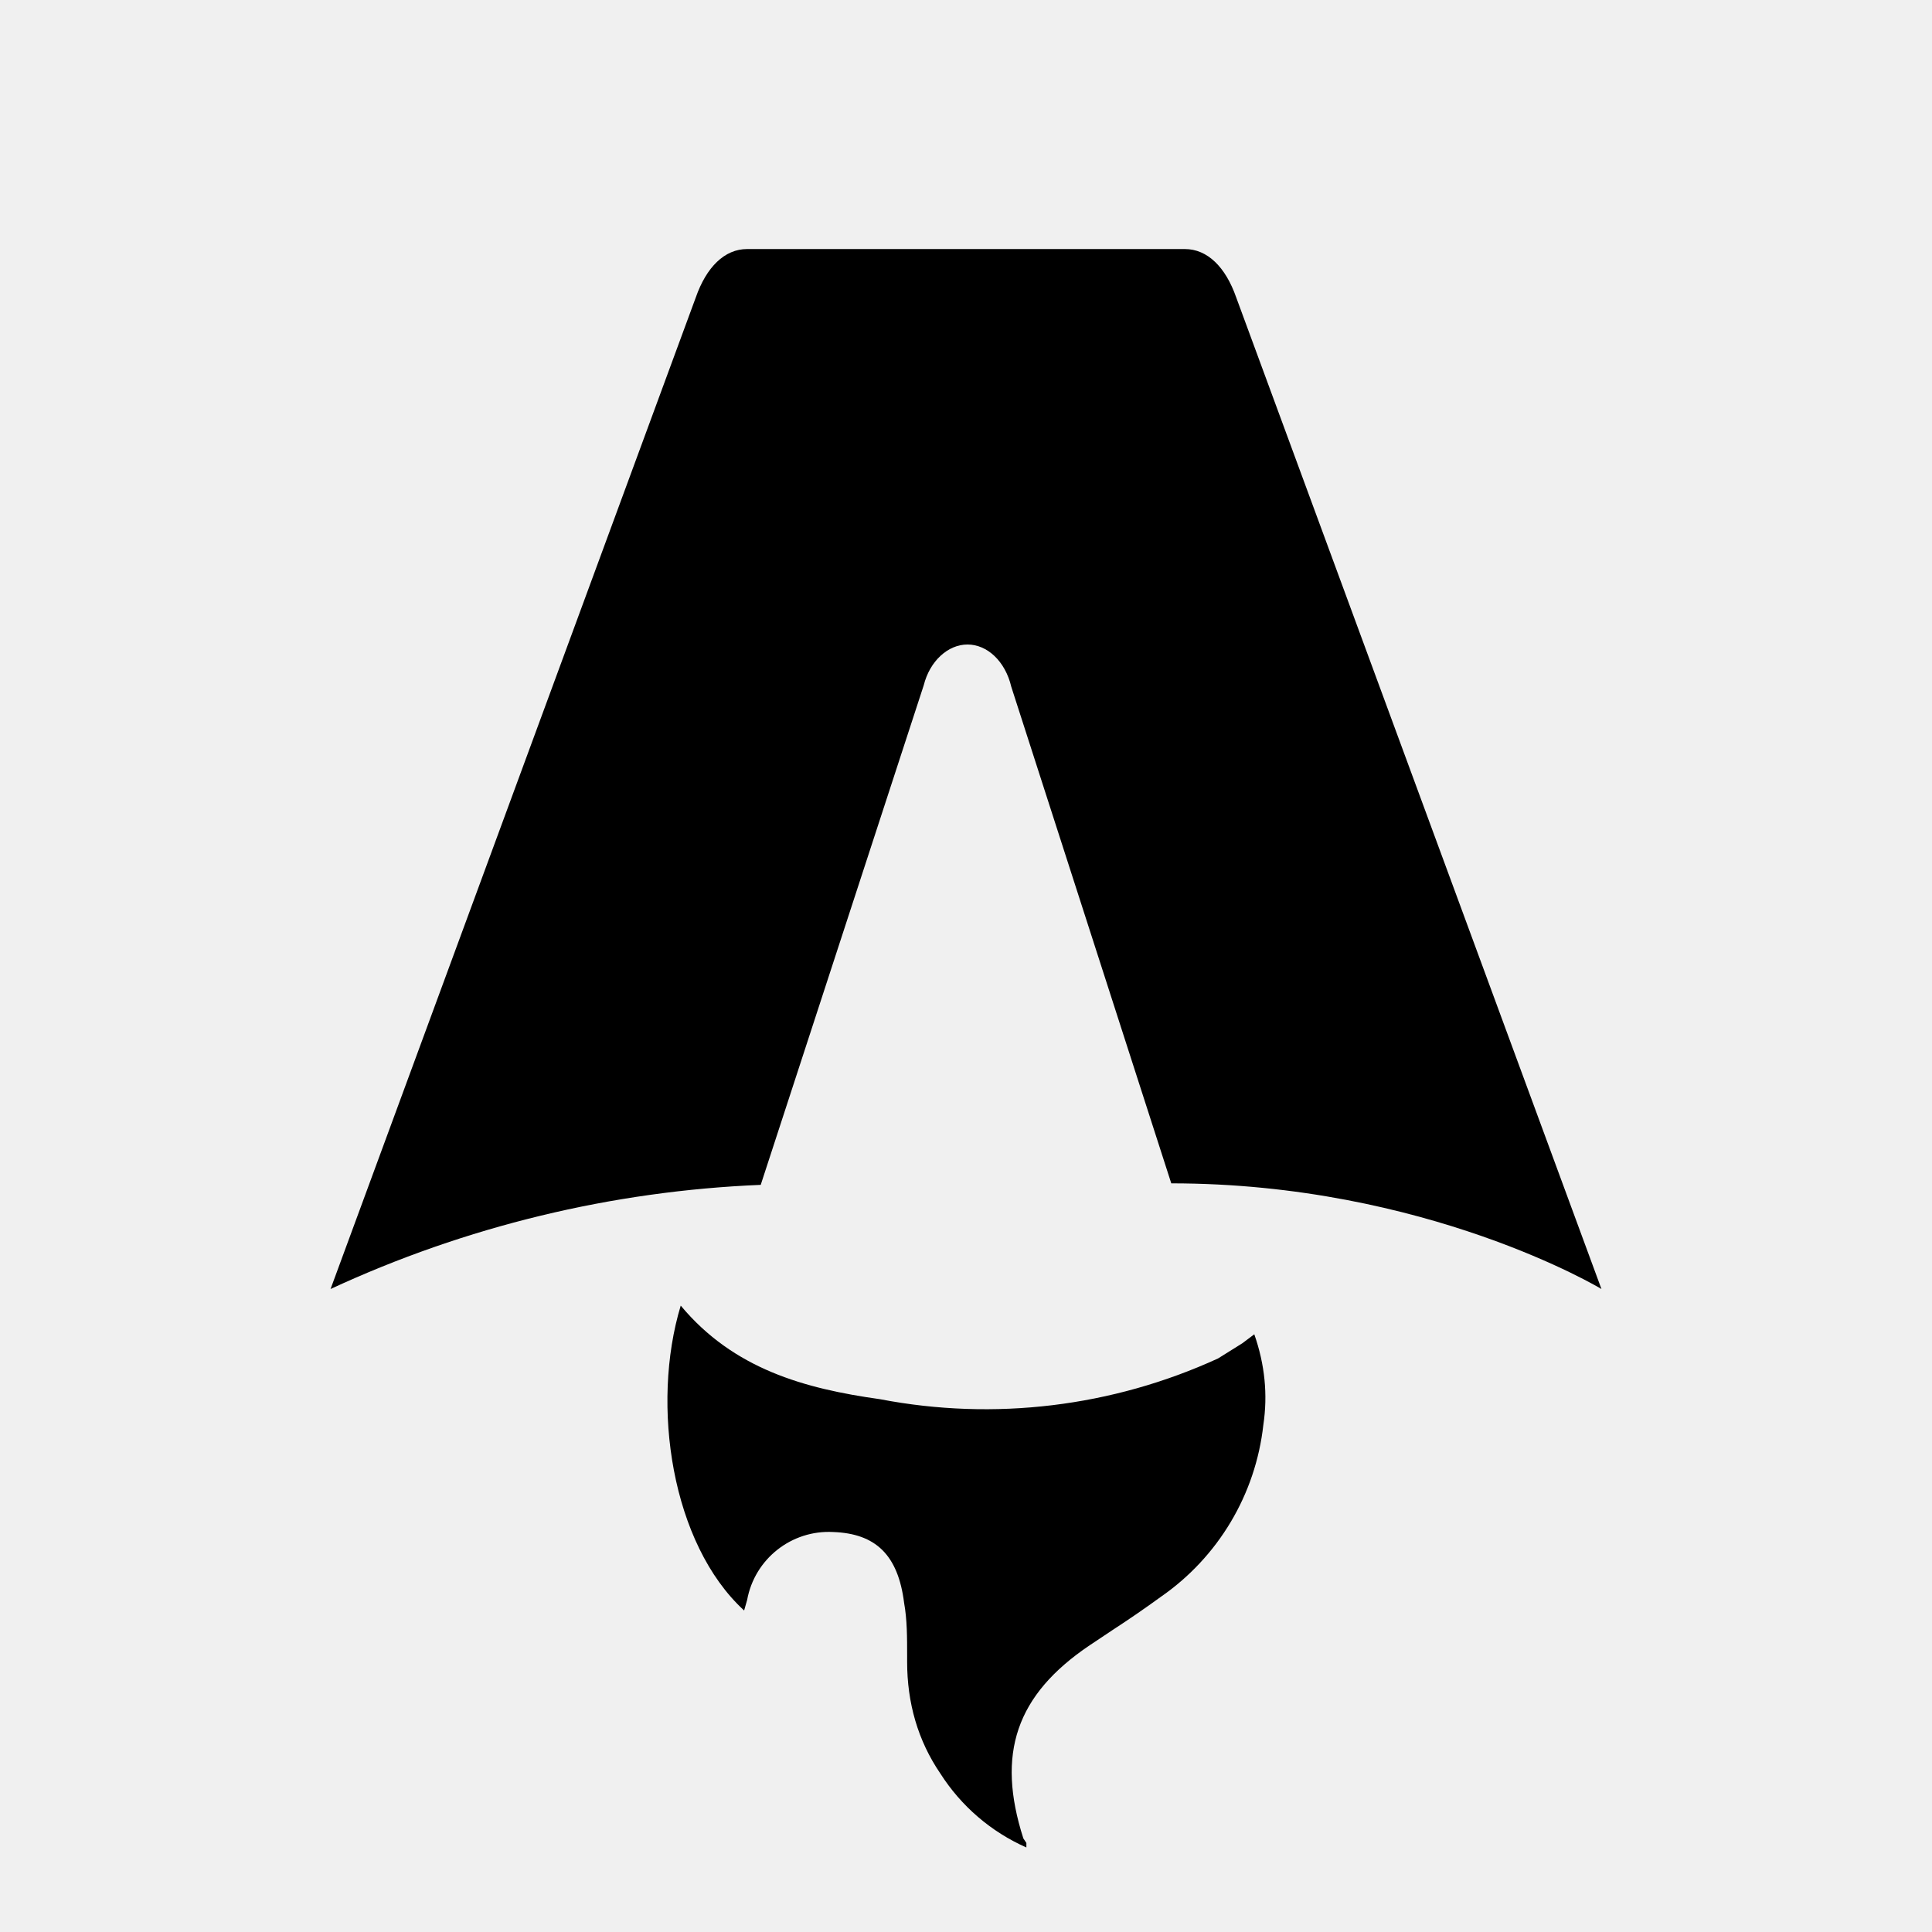
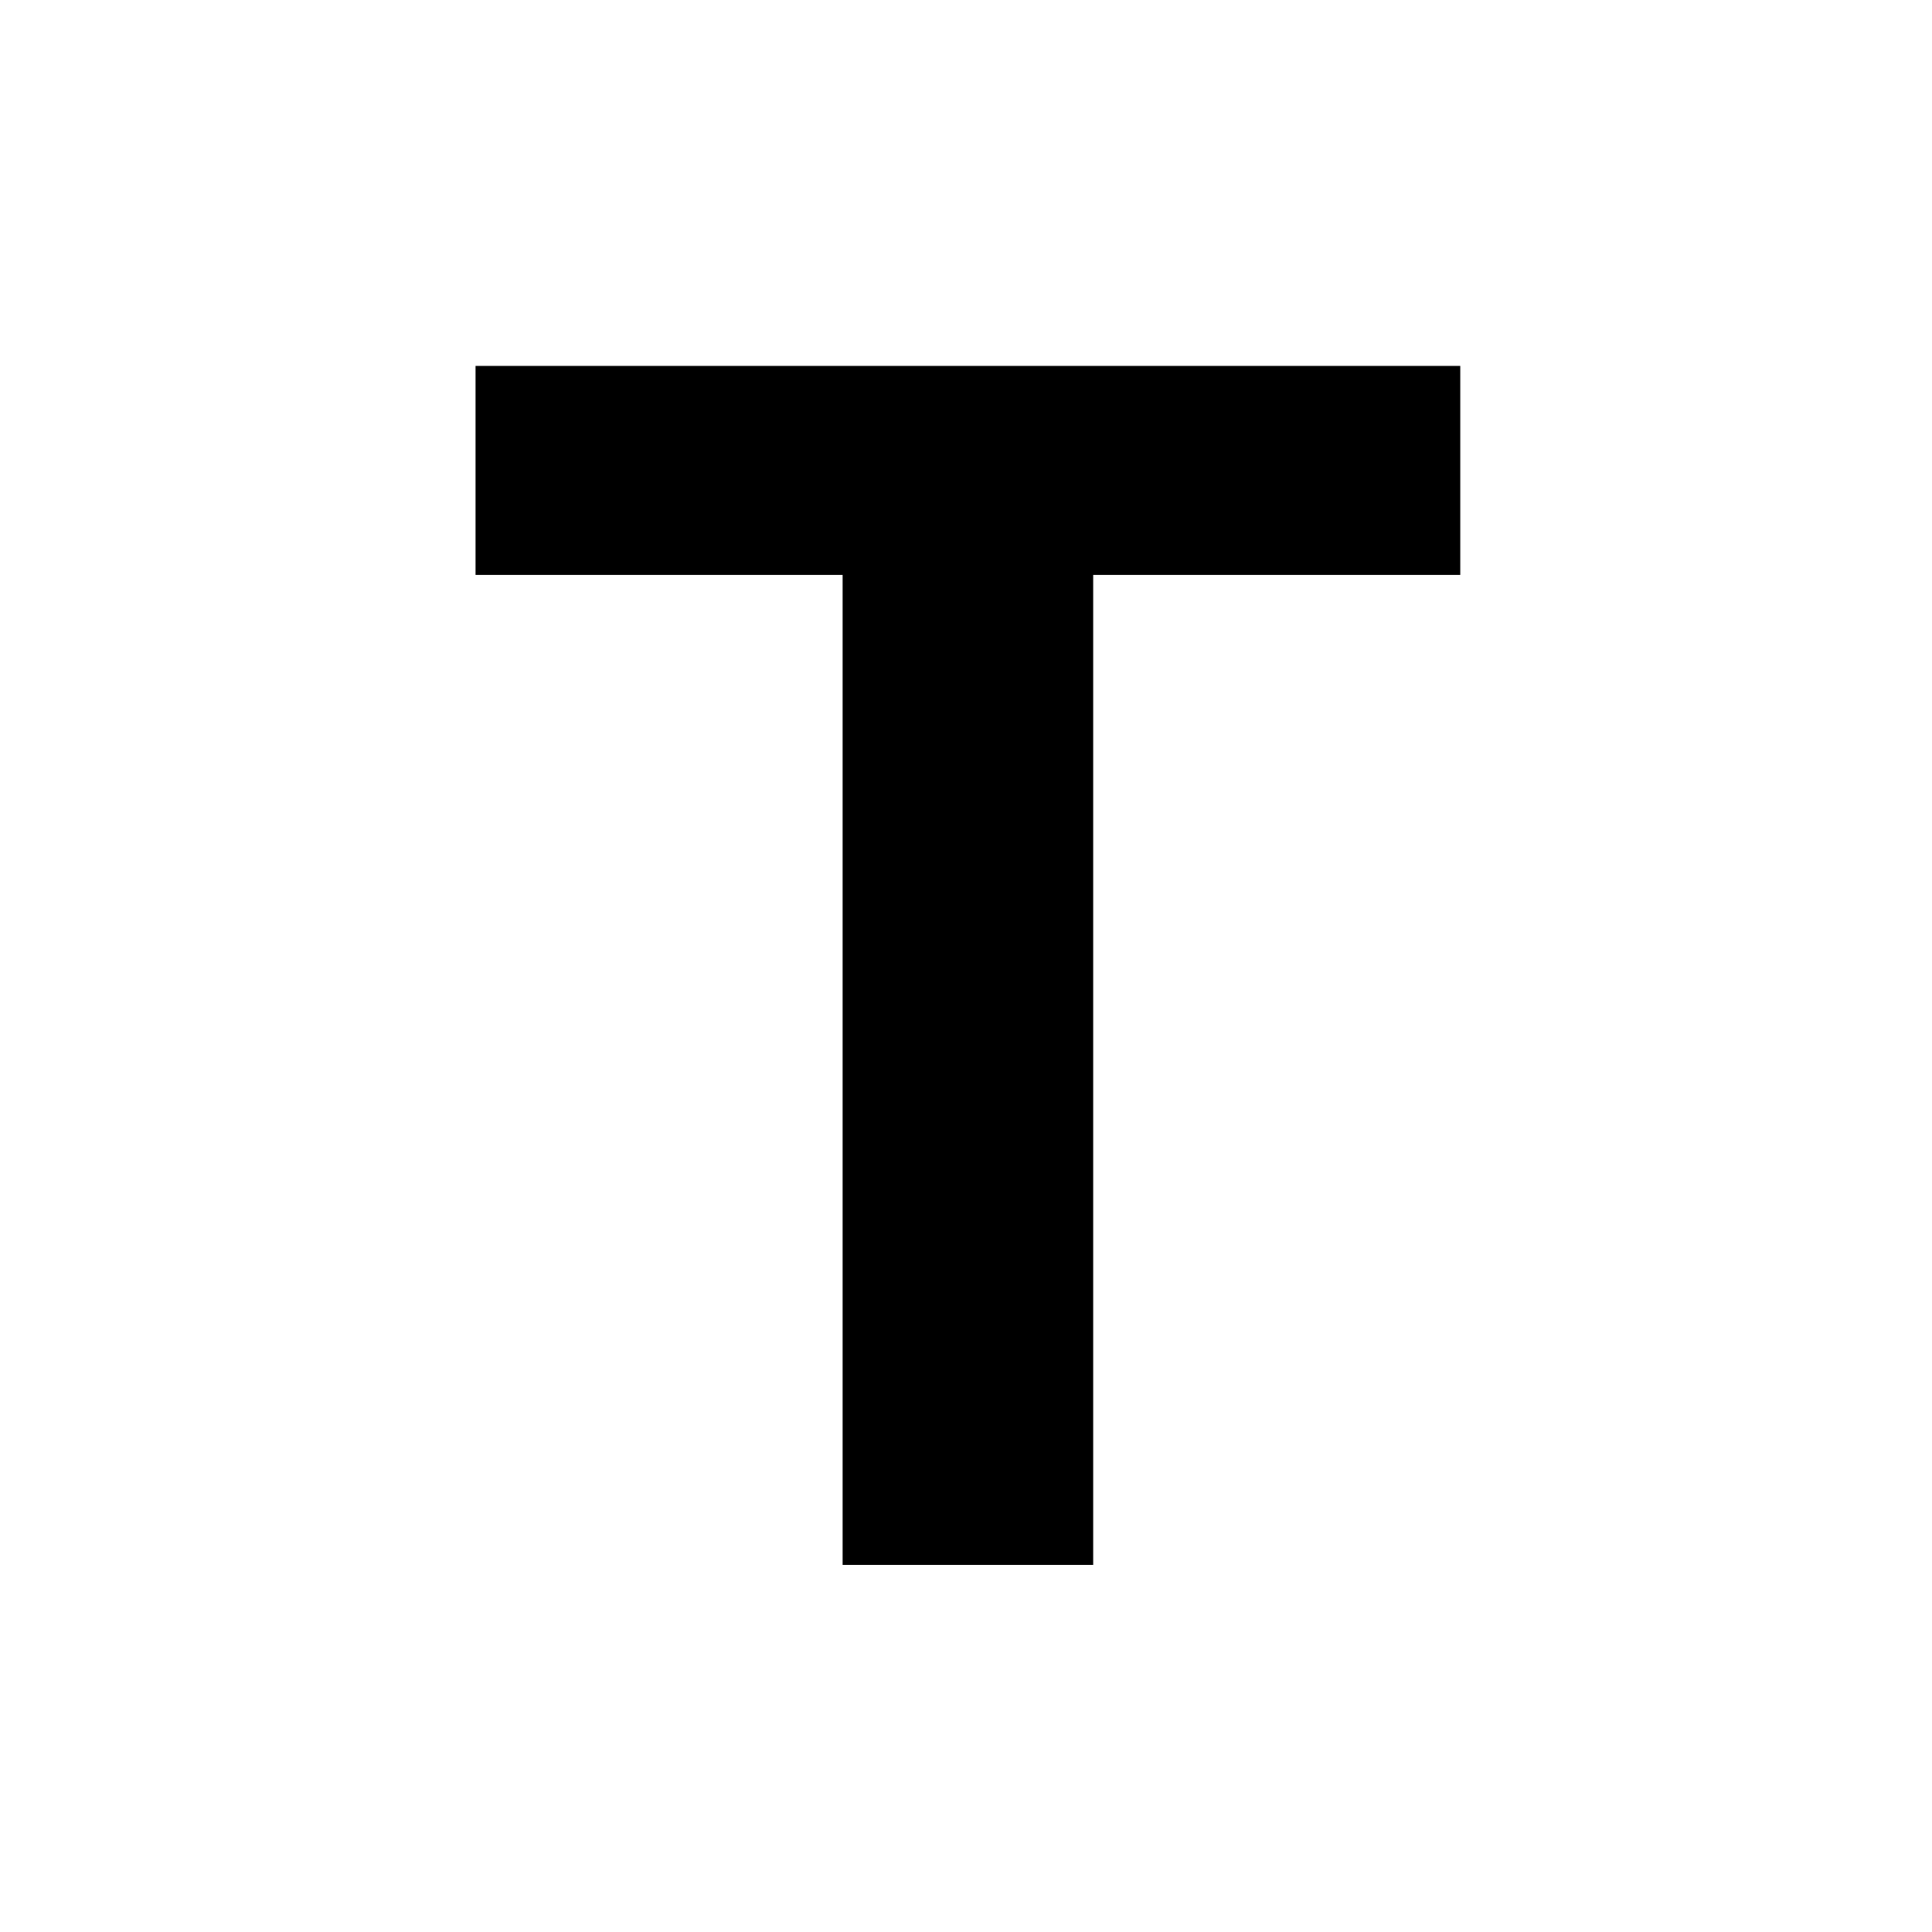
- <svg xmlns="http://www.w3.org/2000/svg" fill="none" viewBox="0 0 128 128">
-   <path d="M50.4 78.5a75.1 75.1 0 0 0-28.5 6.9l24.2-65.7c.7-2 1.9-3.2 3.4-3.2h29c1.5 0 2.7 1.2 3.4 3.2l24.2 65.7s-11.6-7-28.5-7L67 45.5c-.4-1.7-1.6-2.8-2.9-2.8-1.3 0-2.5 1.1-2.9 2.7L50.4 78.5Zm-1.1 28.2Zm-4.2-20.2c-2 6.6-.6 15.8 4.2 20.2a17.5 17.5 0 0 1 .2-.7 5.5 5.5 0 0 1 5.7-4.5c2.8.1 4.3 1.5 4.7 4.7.2 1.1.2 2.3.2 3.5v.4c0 2.7.7 5.2 2.2 7.4a13 13 0 0 0 5.7 4.9v-.3l-.2-.3c-1.8-5.6-.5-9.5 4.4-12.8l1.5-1a73 73 0 0 0 3.2-2.2 16 16 0 0 0 6.8-11.4c.3-2 .1-4-.6-6l-.8.6-1.6 1a37 37 0 0 1-22.4 2.7c-5-.7-9.7-2-13.2-6.2Z" />
-   <style>
-         path { fill: #000; }
-         @media (prefers-color-scheme: dark) {
-             path { fill: #FFF; }
-         }
-     </style>
+ <svg xmlns="http://www.w3.org/2000/svg" width="600" height="600" viewBox="0 0 600 600" fill="none">
+   <rect width="600" height="600" fill="white" />
+   <path d="M147.682 178.545V113.636H453.5V178.545H339.5V486H261.682V178.545H147.682Z" fill="black" />
</svg>
